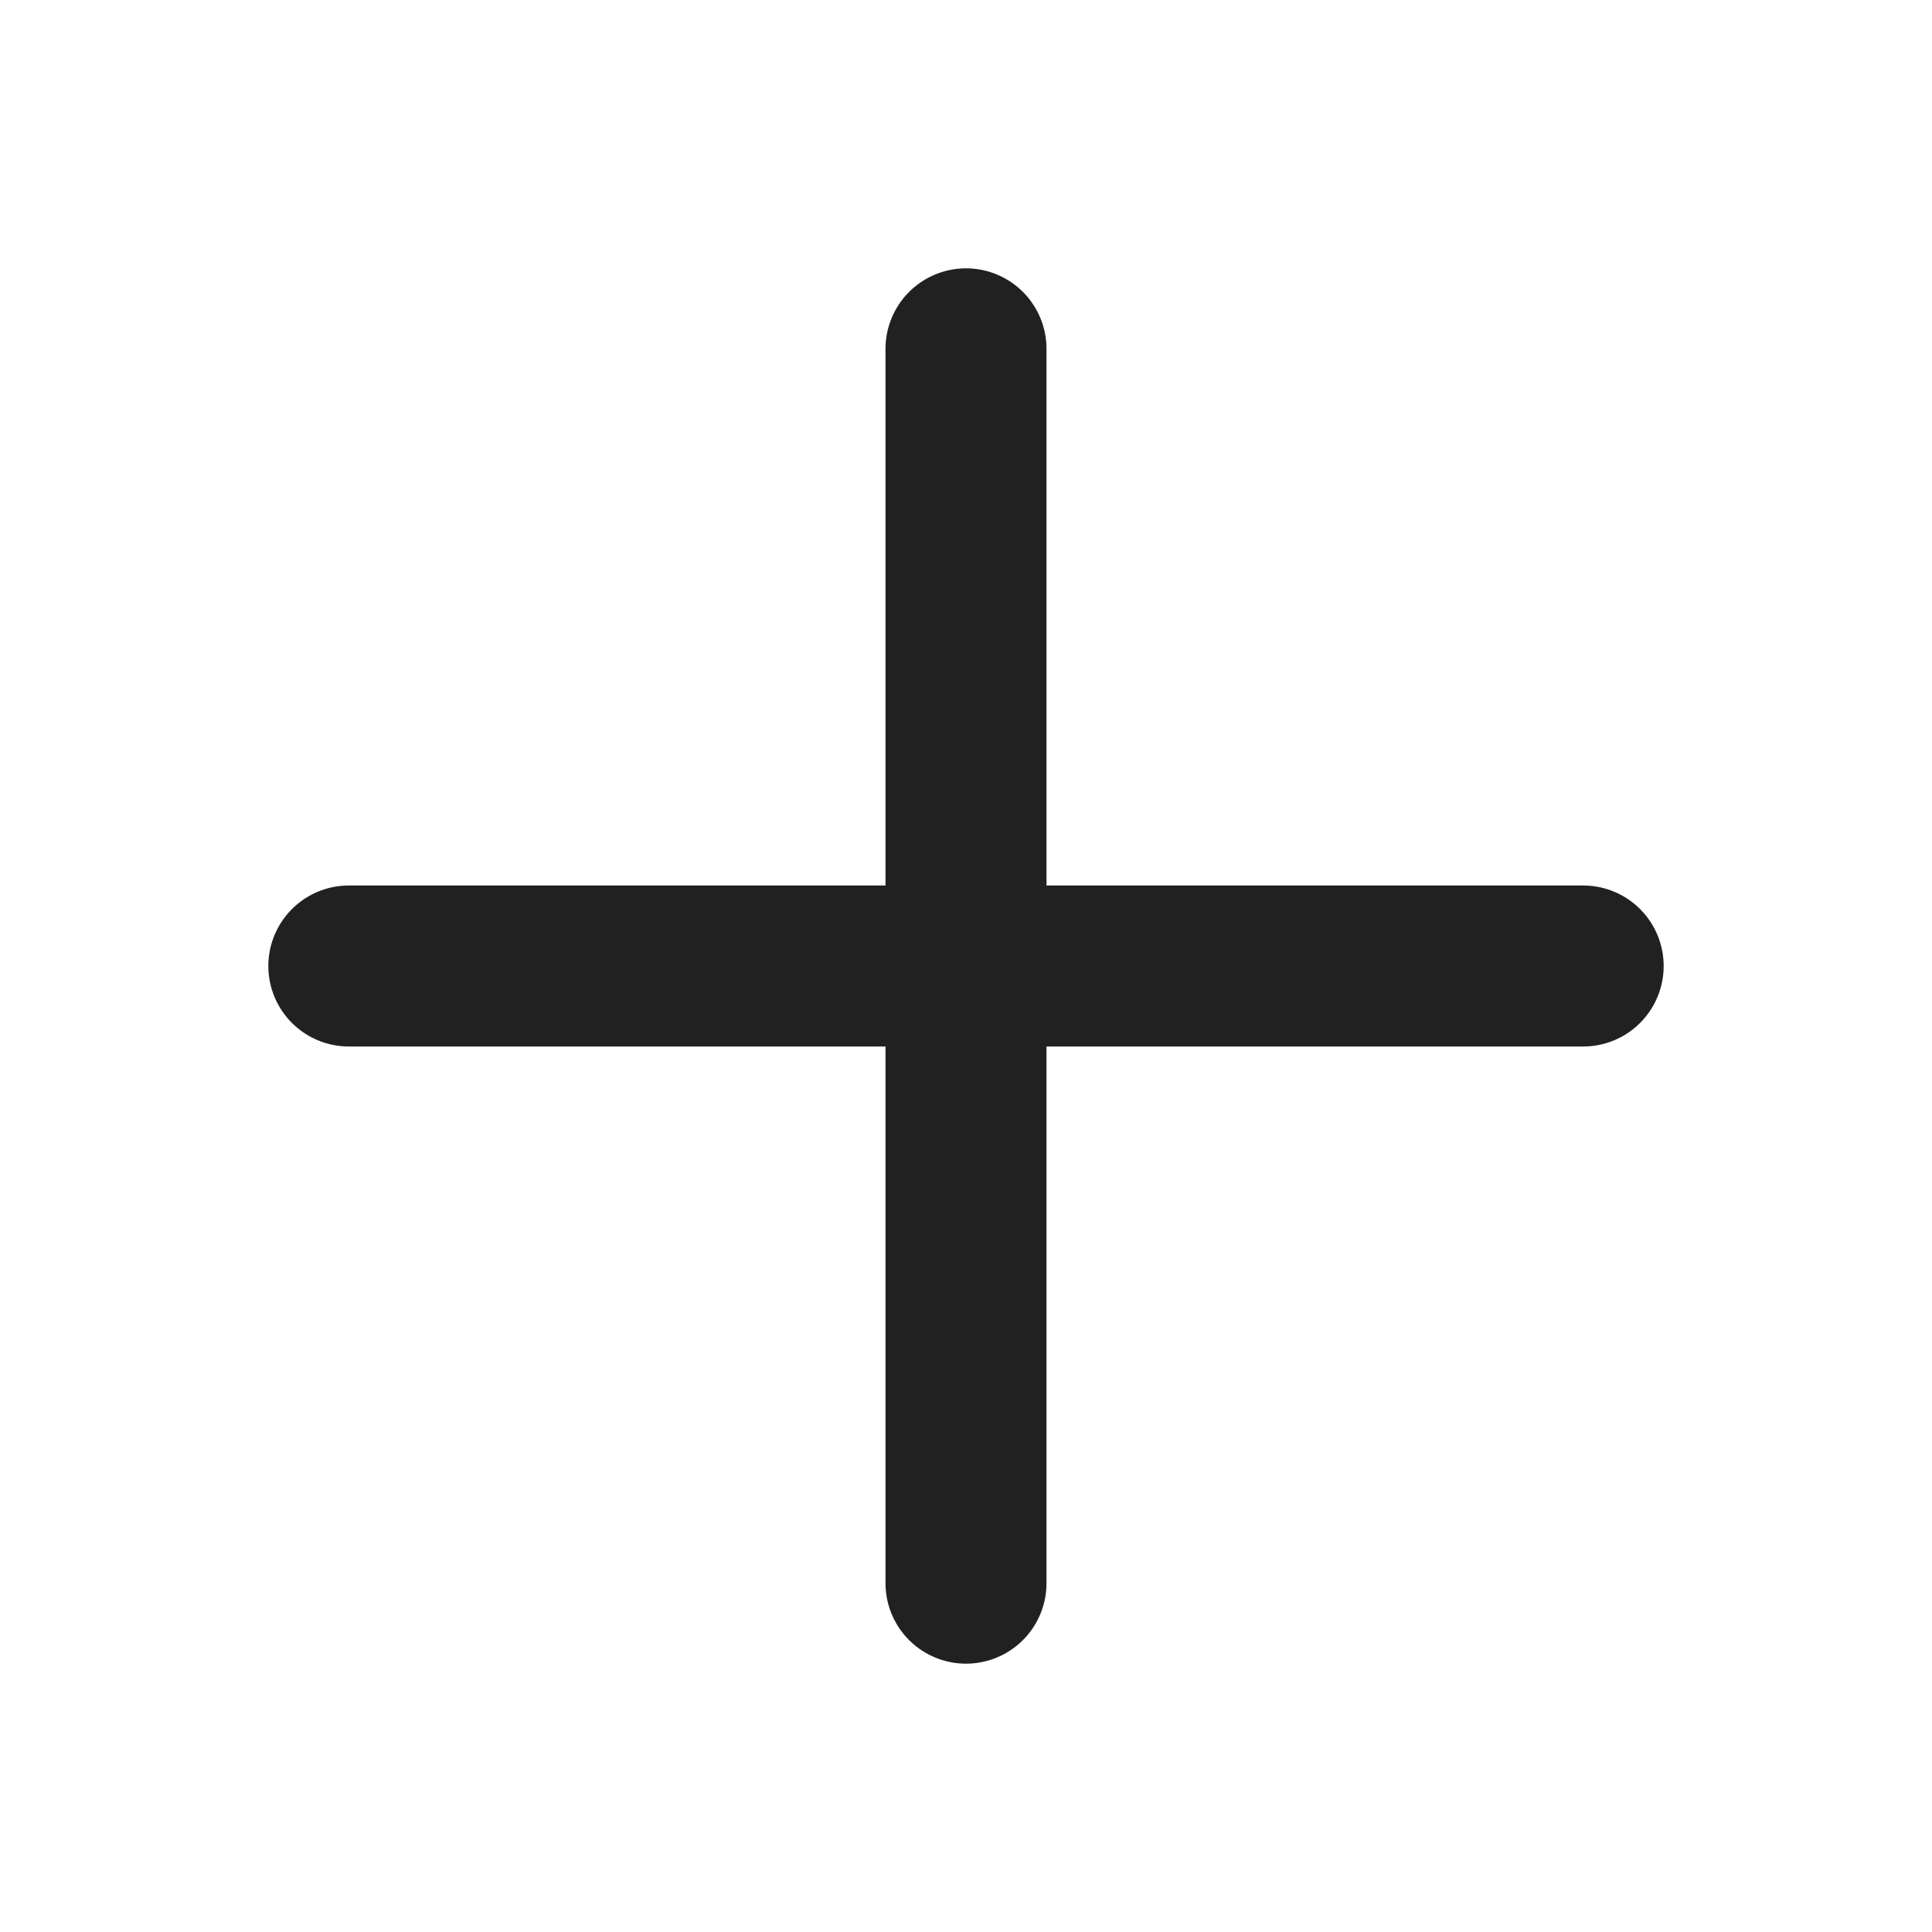
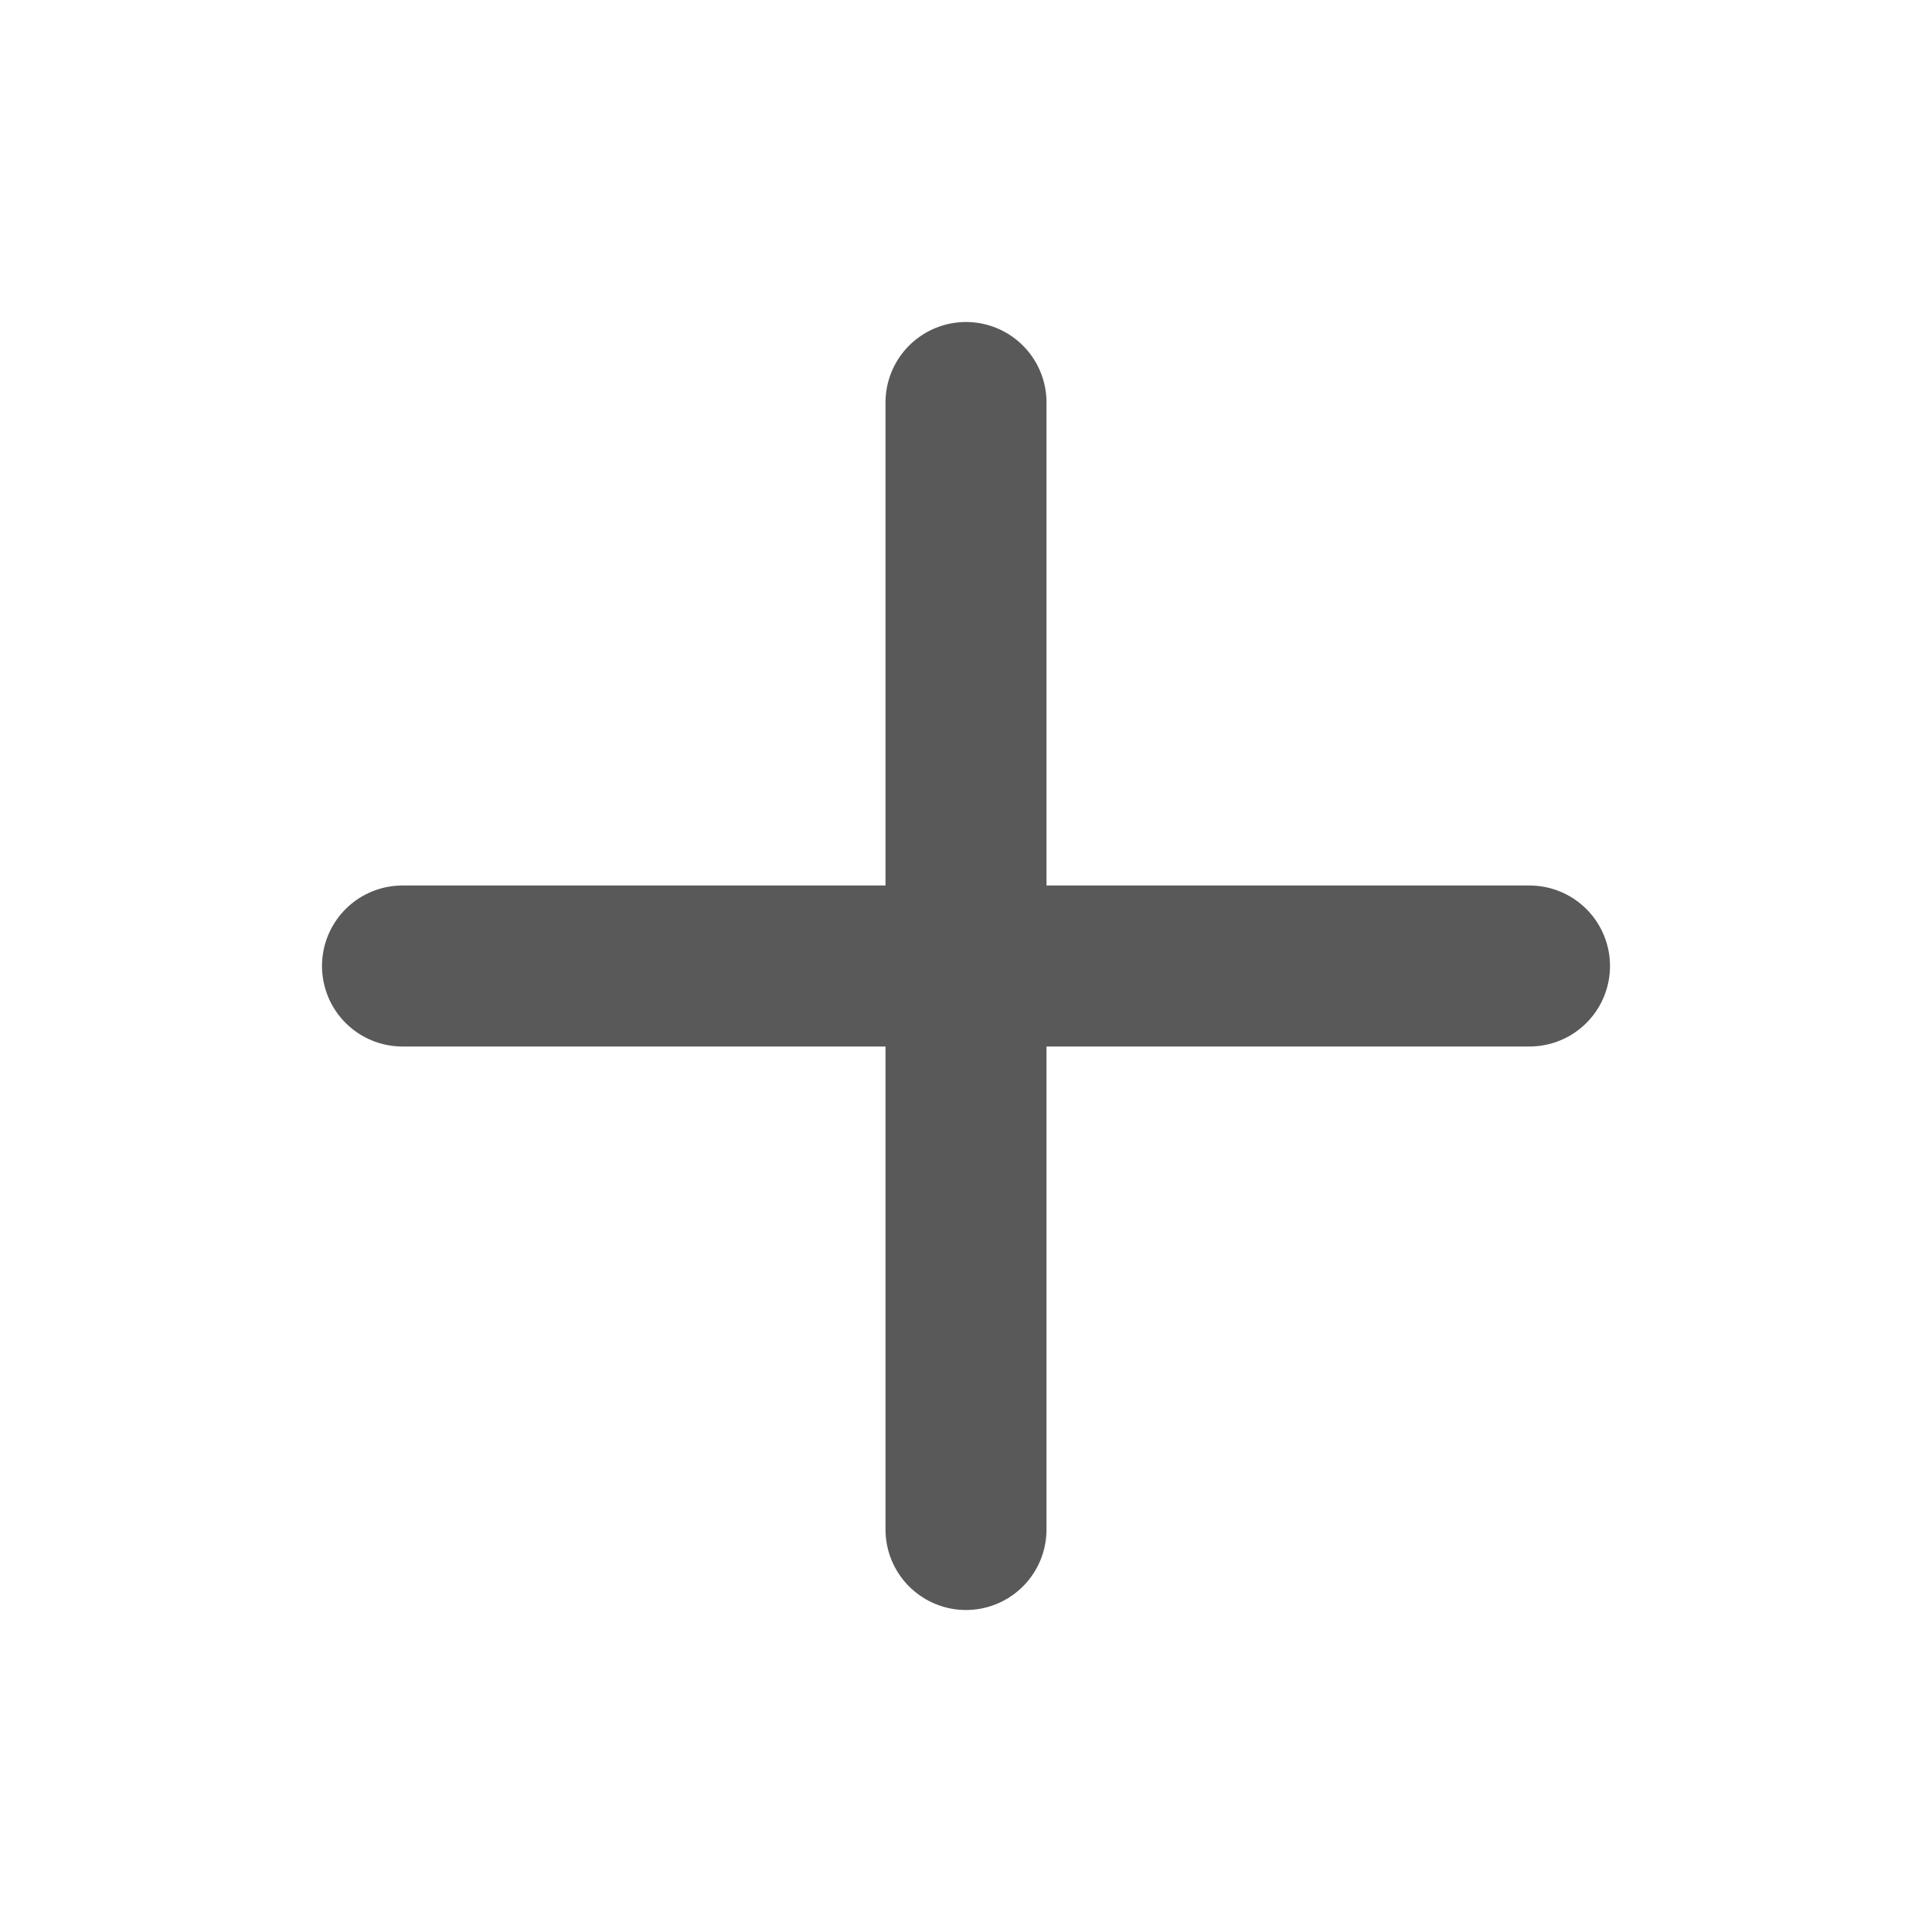
- <svg xmlns="http://www.w3.org/2000/svg" height="18" width="18" viewBox="0 0 18 18">
-   <g fill="#212121" class="nc-icon-wrapper">
-     <line x1="9" y1="3.25" x2="9" y2="14.75" fill="none" stroke="#212121" stroke-linecap="round" stroke-linejoin="round" stroke-width="1.5" data-color="color-2" />
-     <line x1="3.25" y1="9" x2="14.75" y2="9" fill="none" stroke="#212121" stroke-linecap="round" stroke-linejoin="round" stroke-width="1.5" />
-   </g>
+ <svg xmlns="http://www.w3.org/2000/svg" width="24" height="24" viewBox="0 0 24 24" fill="none">
+   <path d="M12 5V19" stroke="#595959" stroke-width="2" stroke-linecap="round" stroke-linejoin="round" />
+   <path d="M5 12H19" stroke="#595959" stroke-width="2" stroke-linecap="round" stroke-linejoin="round" />
</svg>
